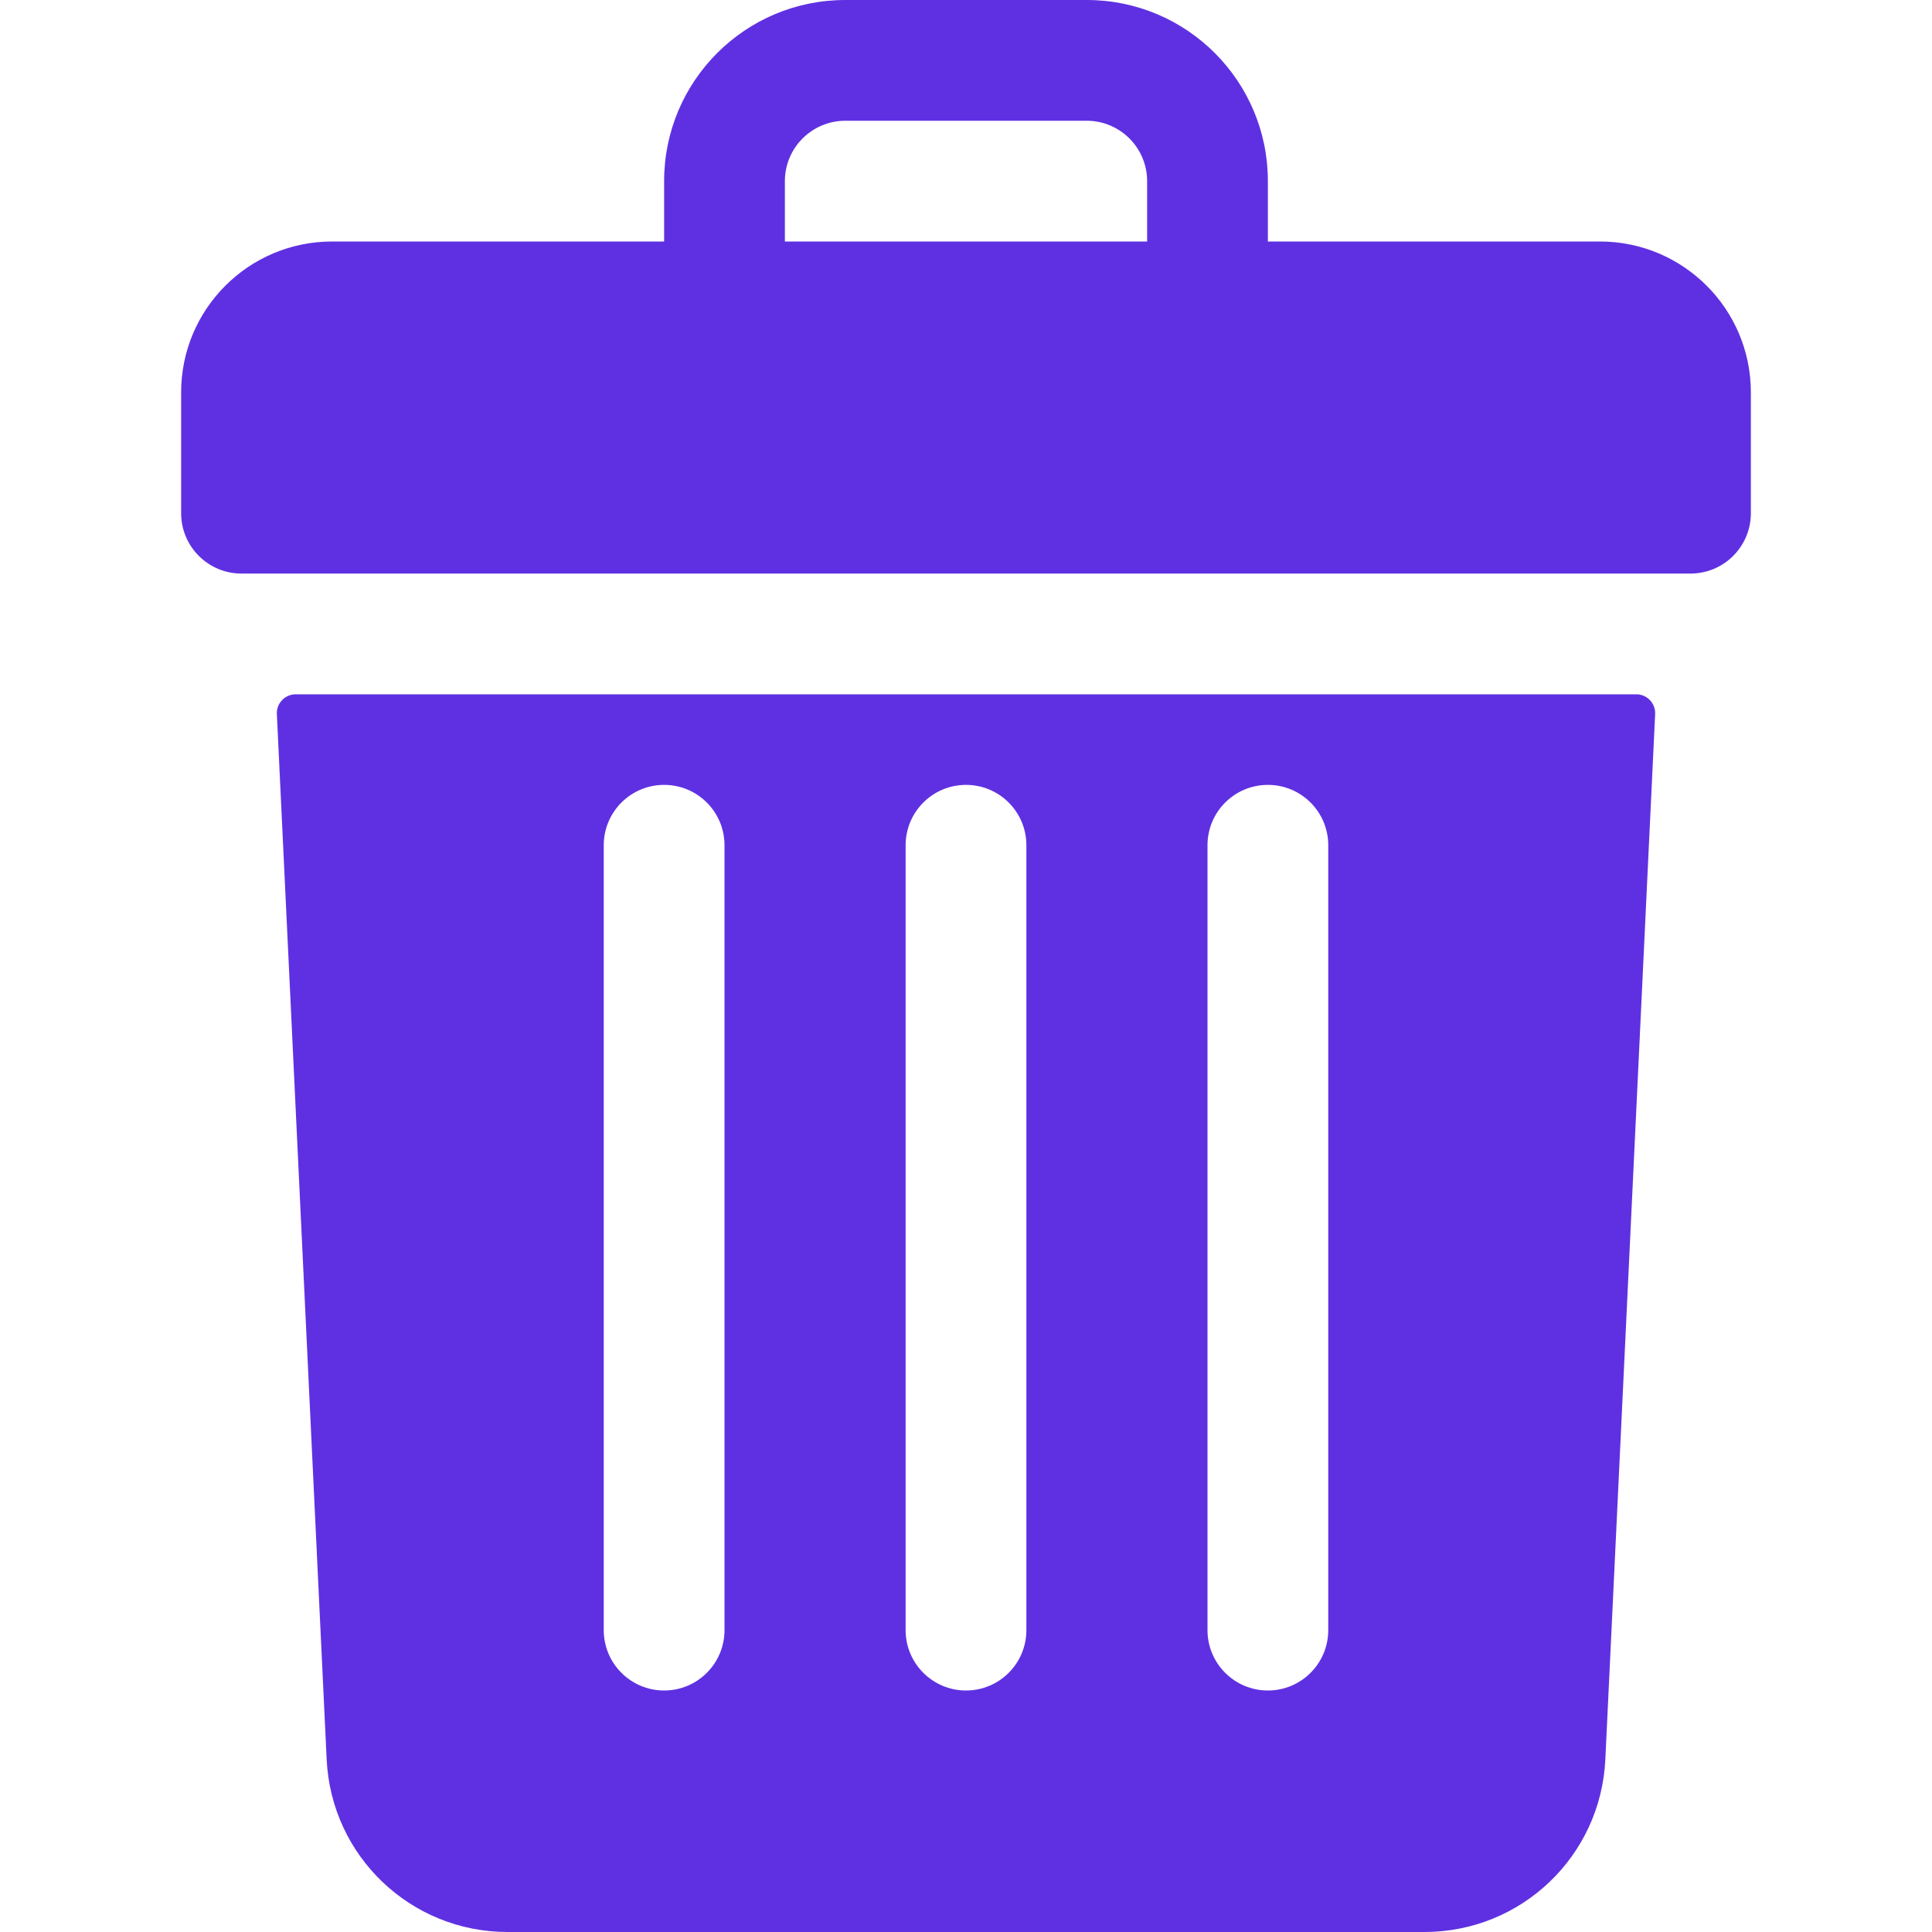
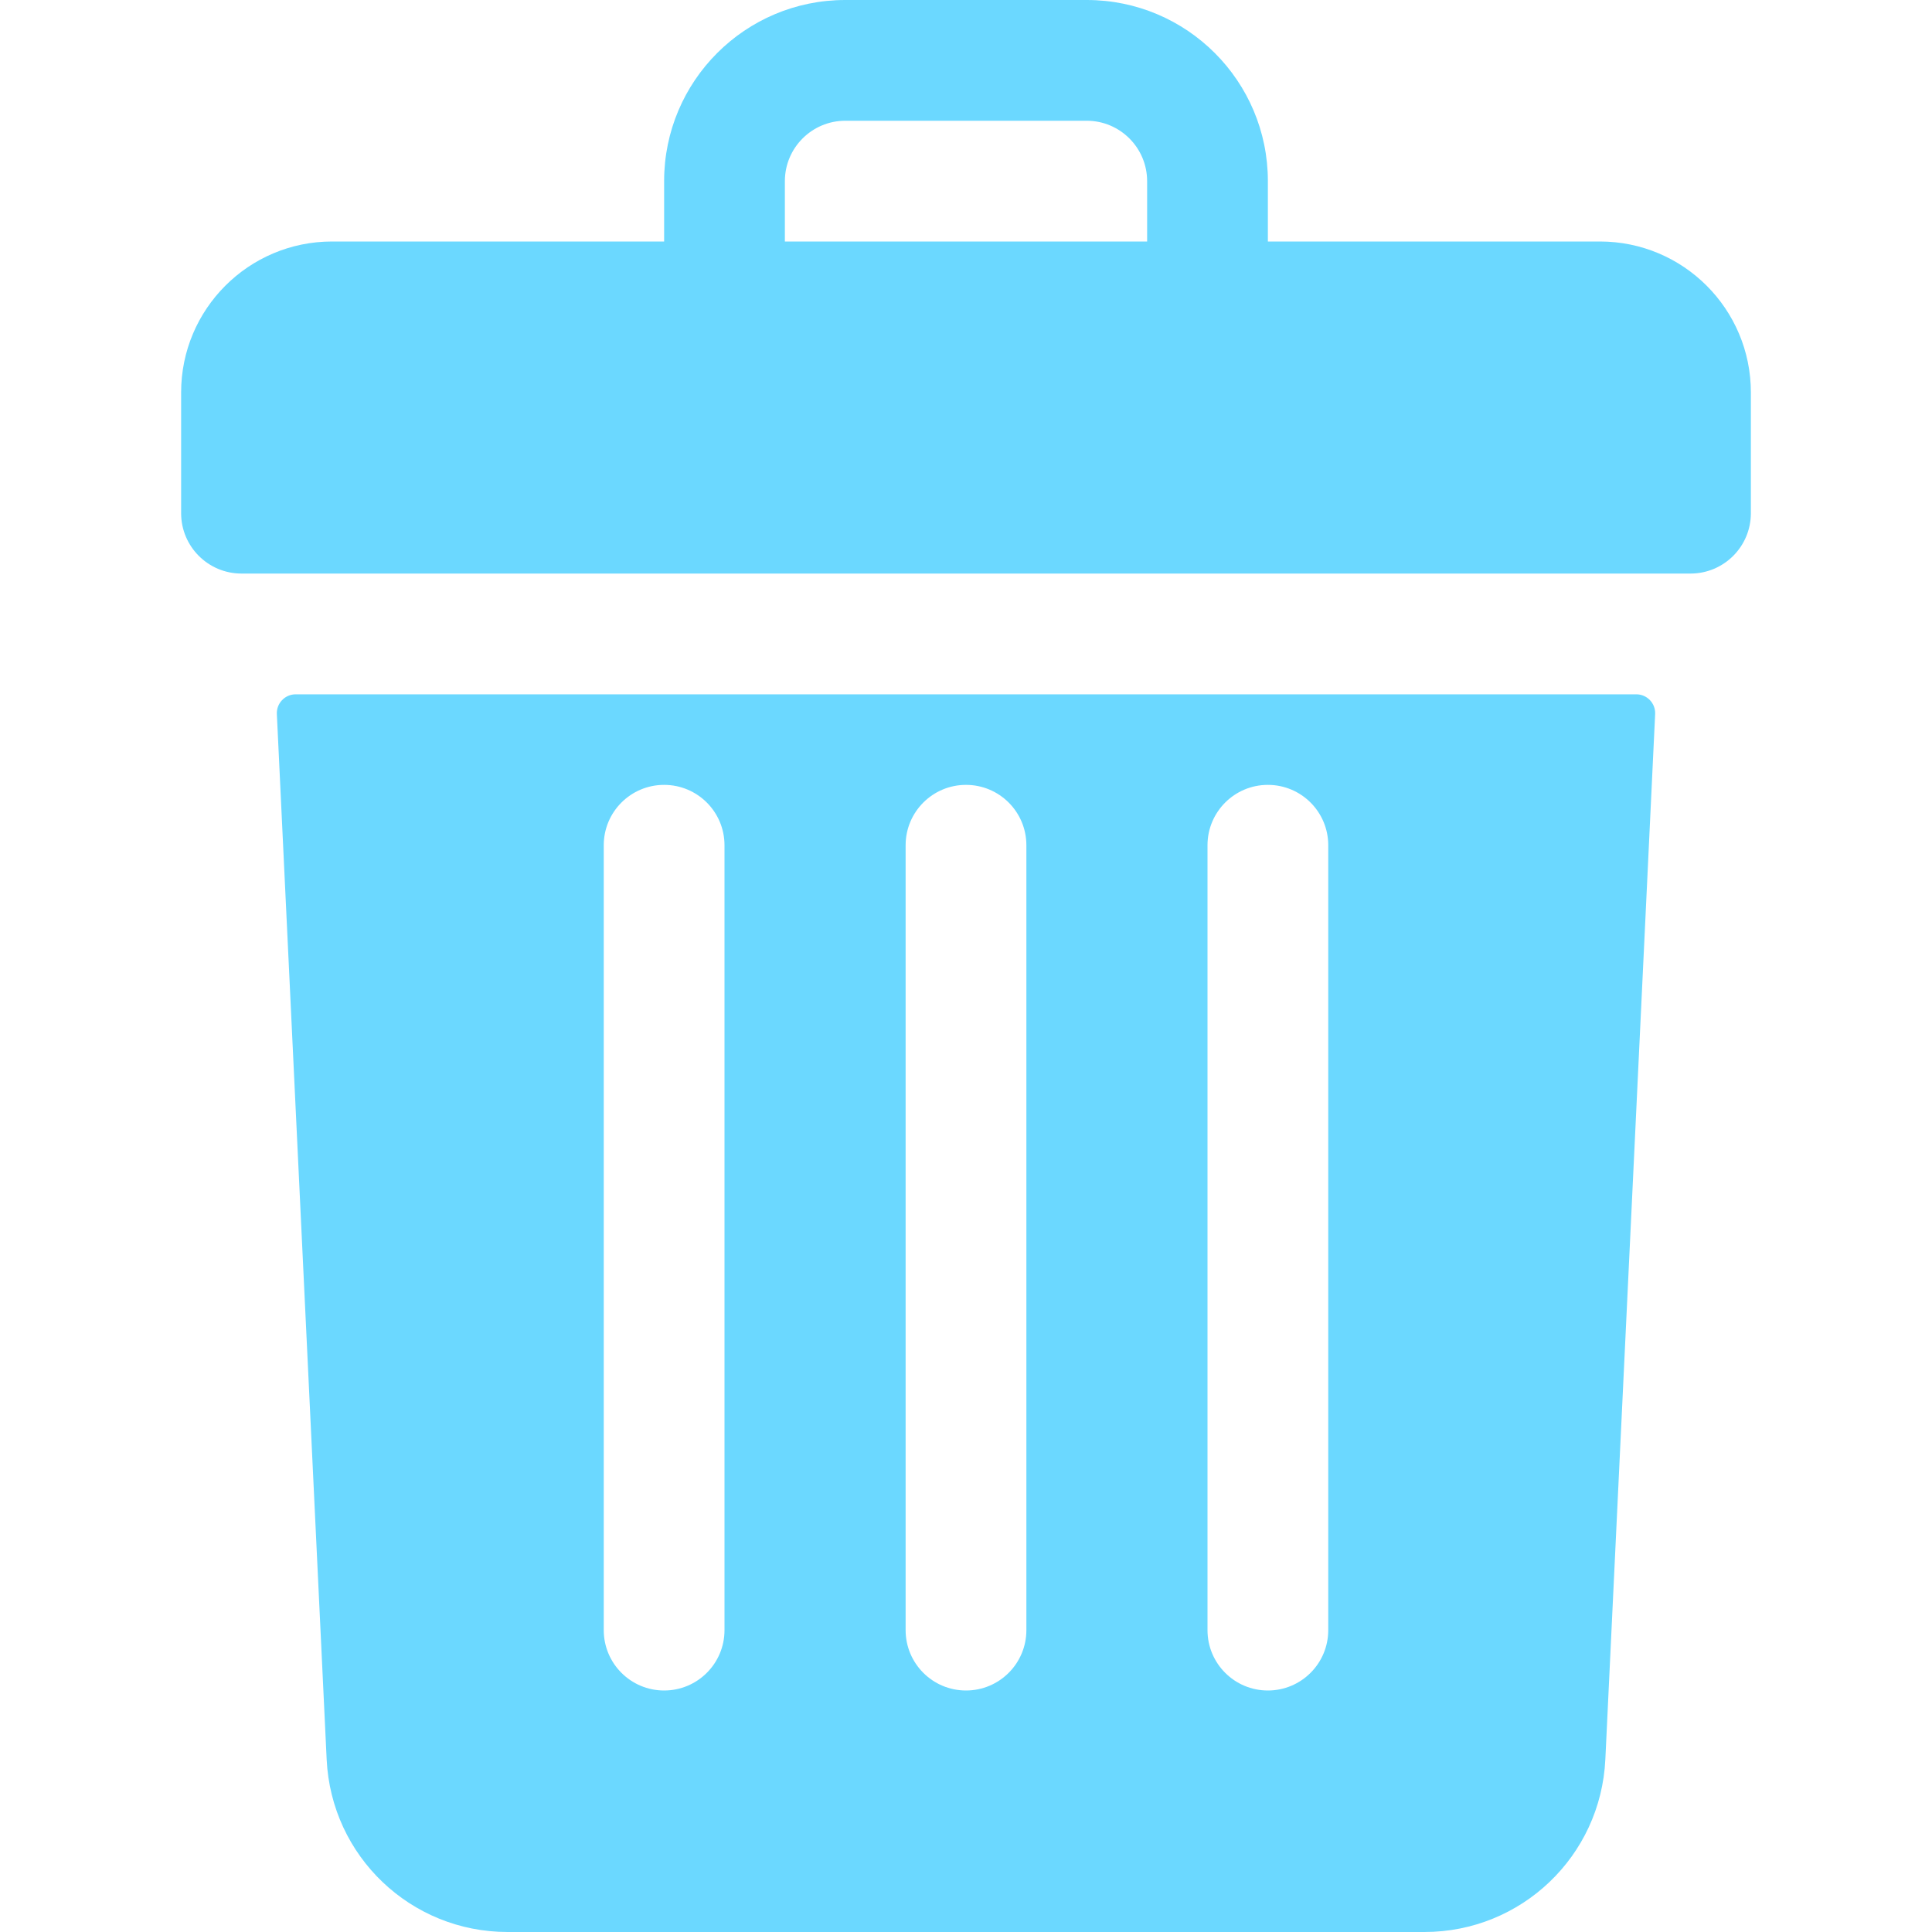
<svg xmlns="http://www.w3.org/2000/svg" viewBox="0 0 512 512" id="vector">
-   <path id="path" d="M 424 64 L 336 64 L 336 48 C 336 21.49 314.51 0 288 0 L 224 0 C 197.49 0 176 21.49 176 48 L 176 64 L 88 64 C 65.909 64 48 81.909 48 104 L 48 136 C 48 144.837 55.163 152 64 152 L 448 152 C 456.837 152 464 144.837 464 136 L 464 104 C 464 81.909 446.091 64 424 64 Z M 208 48 C 208 39.18 215.18 32 224 32 L 288 32 C 296.82 32 304 39.18 304 48 L 304 64 L 208 64 Z M 78.364 184 C 75.509 184 73.234 186.386 73.37 189.238 L 86.57 466.28 C 87.79 491.92 108.85 512 134.51 512 L 377.49 512 C 403.15 512 424.21 491.92 425.43 466.28 L 438.63 189.238 C 438.766 186.386 436.491 184 433.636 184 Z M 320 224 C 320 215.16 327.16 208 336 208 C 344.84 208 352 215.16 352 224 L 352 432 C 352 440.84 344.84 448 336 448 C 327.16 448 320 440.84 320 432 Z M 240 224 C 240 215.16 247.16 208 256 208 C 264.84 208 272 215.16 272 224 L 272 432 C 272 440.84 264.84 448 256 448 C 247.16 448 240 440.84 240 432 Z M 160 224 C 160 215.16 167.16 208 176 208 C 184.84 208 192 215.16 192 224 L 192 432 C 192 440.84 184.84 448 176 448 C 167.16 448 160 440.84 160 432 Z" fill="#5f30e2" stroke-width="1" />
+   <path id="path" d="M 424 64 L 336 64 L 336 48 C 336 21.49 314.51 0 288 0 L 224 0 C 197.49 0 176 21.49 176 48 L 176 64 L 88 64 C 65.909 64 48 81.909 48 104 L 48 136 C 48 144.837 55.163 152 64 152 L 448 152 C 456.837 152 464 144.837 464 136 L 464 104 C 464 81.909 446.091 64 424 64 Z M 208 48 C 208 39.18 215.18 32 224 32 L 288 32 C 296.82 32 304 39.18 304 48 L 304 64 L 208 64 Z M 78.364 184 C 75.509 184 73.234 186.386 73.37 189.238 L 86.57 466.28 C 87.79 491.92 108.85 512 134.51 512 L 377.49 512 C 403.15 512 424.21 491.92 425.43 466.28 L 438.63 189.238 C 438.766 186.386 436.491 184 433.636 184 Z M 320 224 C 320 215.16 327.16 208 336 208 C 344.84 208 352 215.16 352 224 L 352 432 C 352 440.84 344.84 448 336 448 C 327.16 448 320 440.84 320 432 Z M 240 224 C 240 215.16 247.16 208 256 208 C 264.84 208 272 215.16 272 224 L 272 432 C 272 440.84 264.84 448 256 448 C 247.16 448 240 440.84 240 432 Z M 160 224 C 160 215.16 167.16 208 176 208 C 184.84 208 192 215.16 192 224 L 192 432 C 192 440.84 184.84 448 176 448 C 167.16 448 160 440.84 160 432 Z" fill="#6bd8ff" stroke-width="1" />
</svg>
